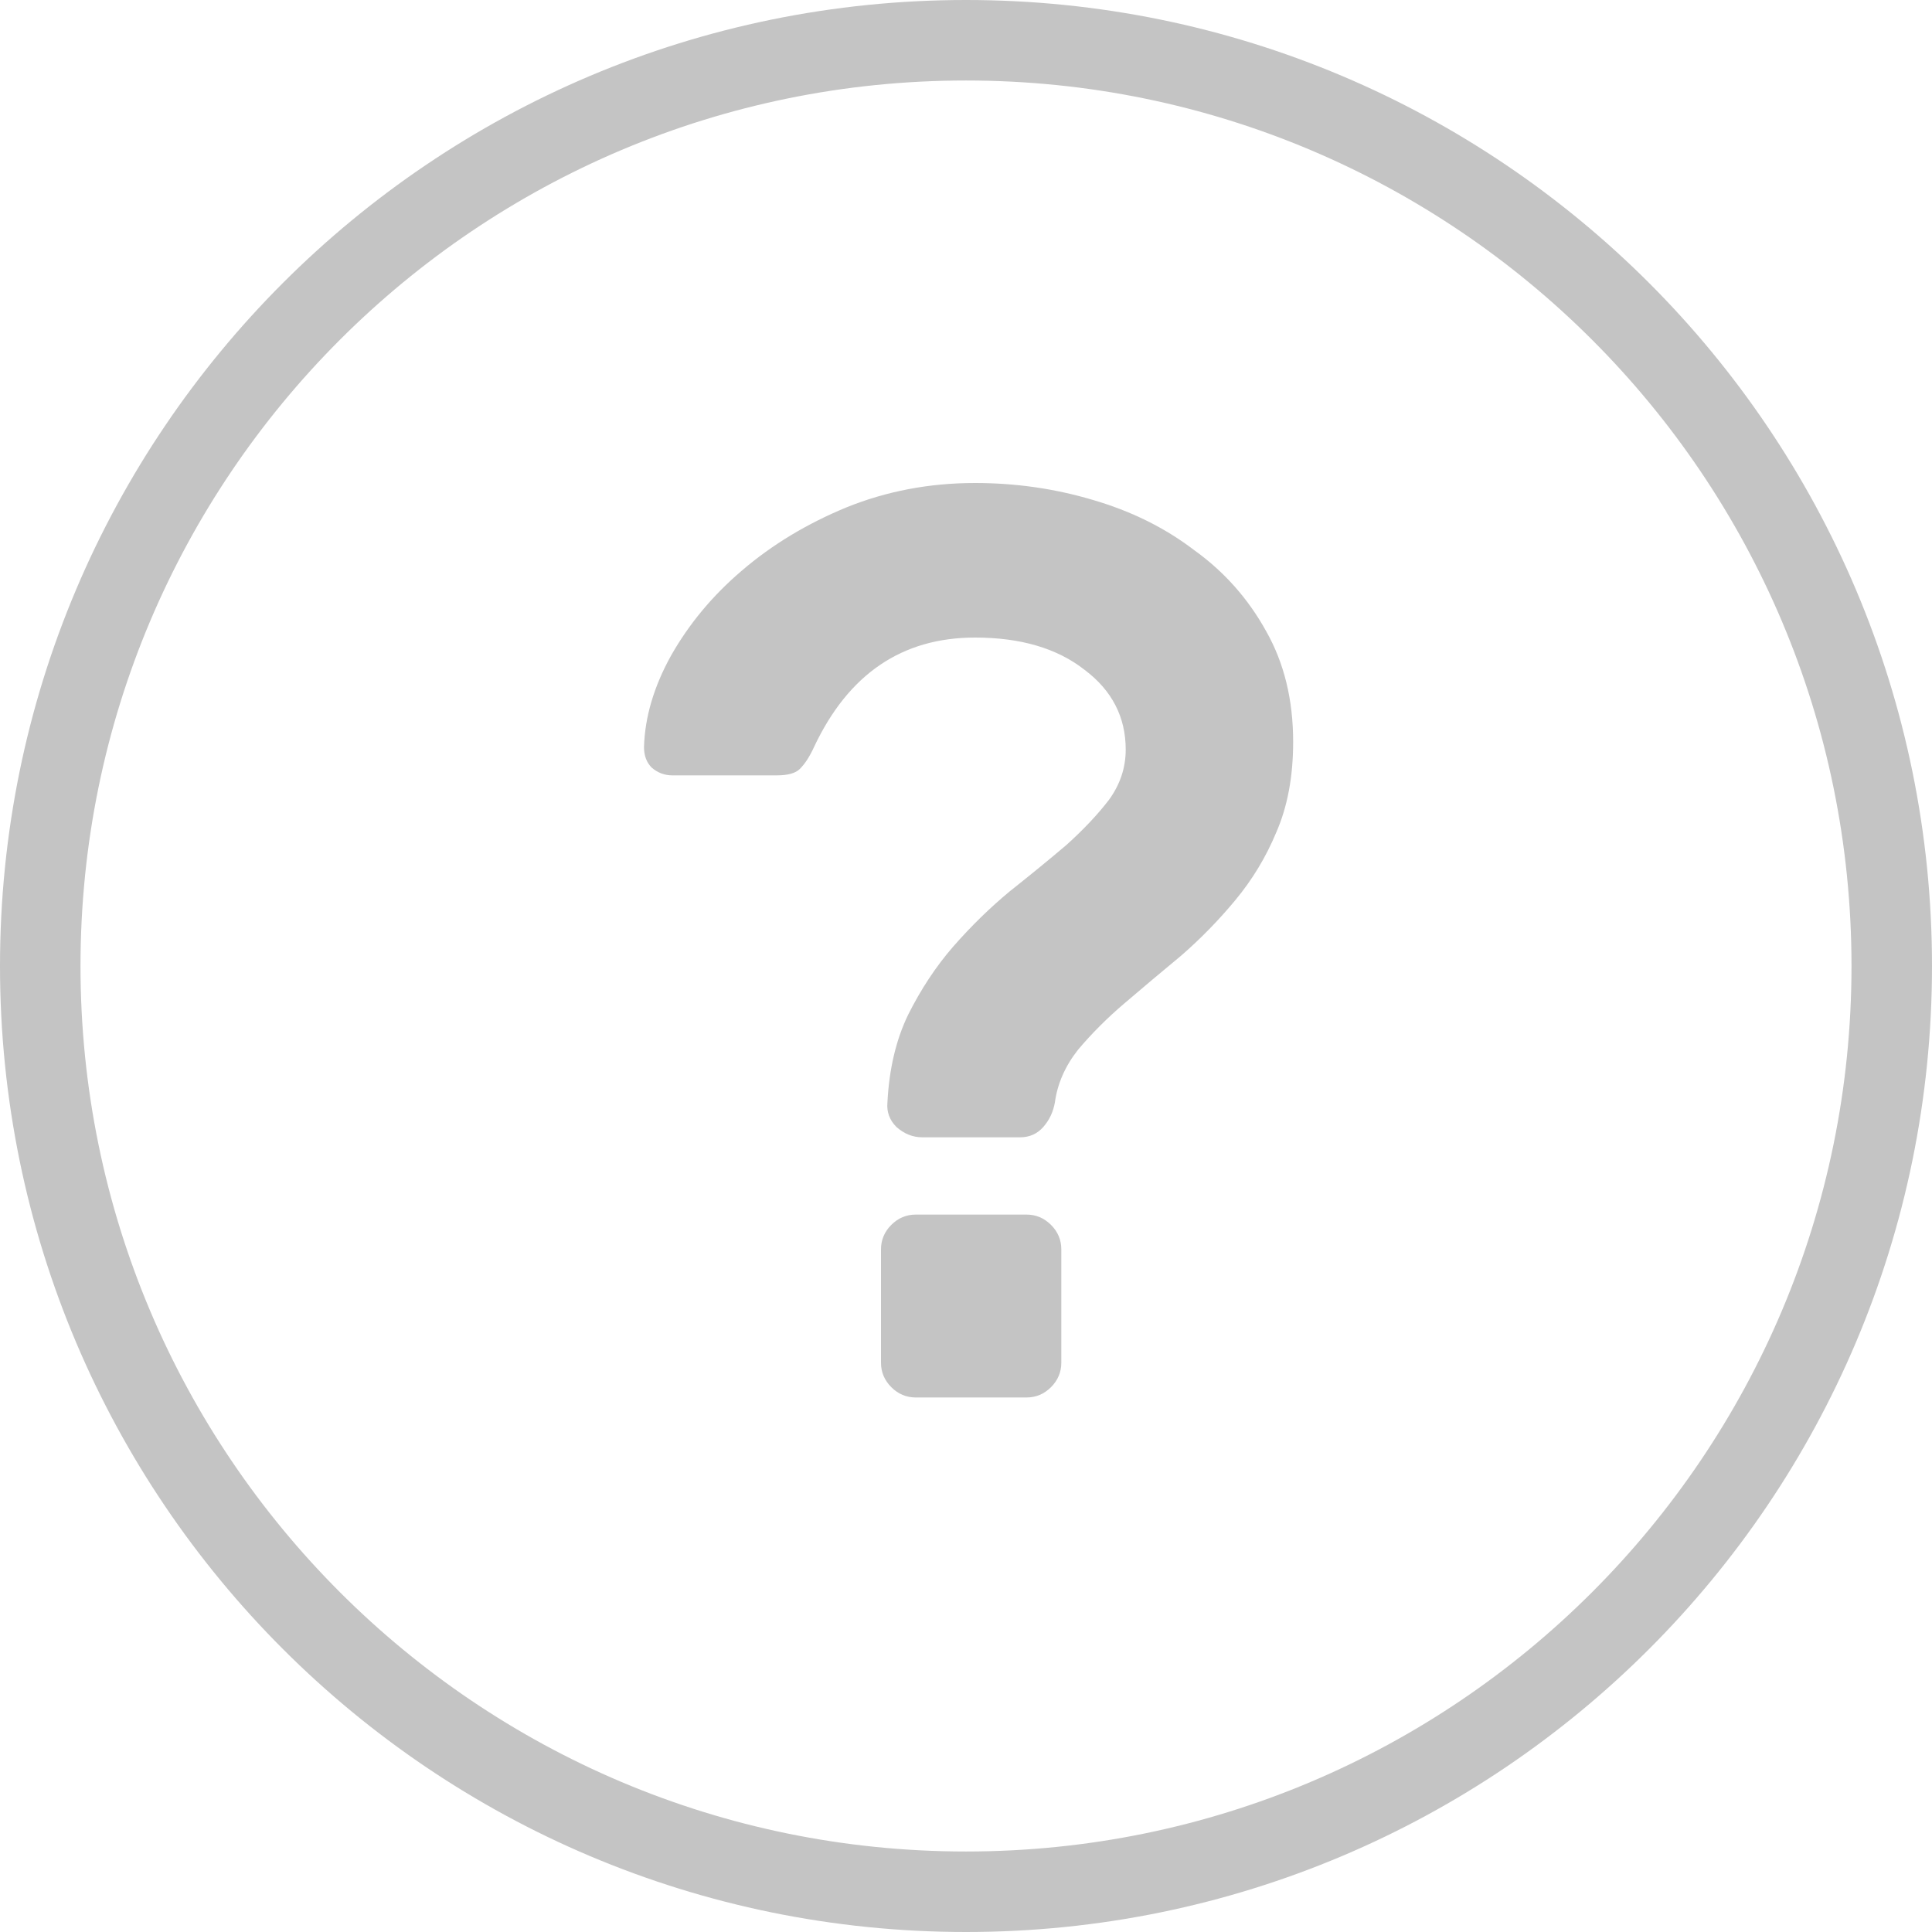
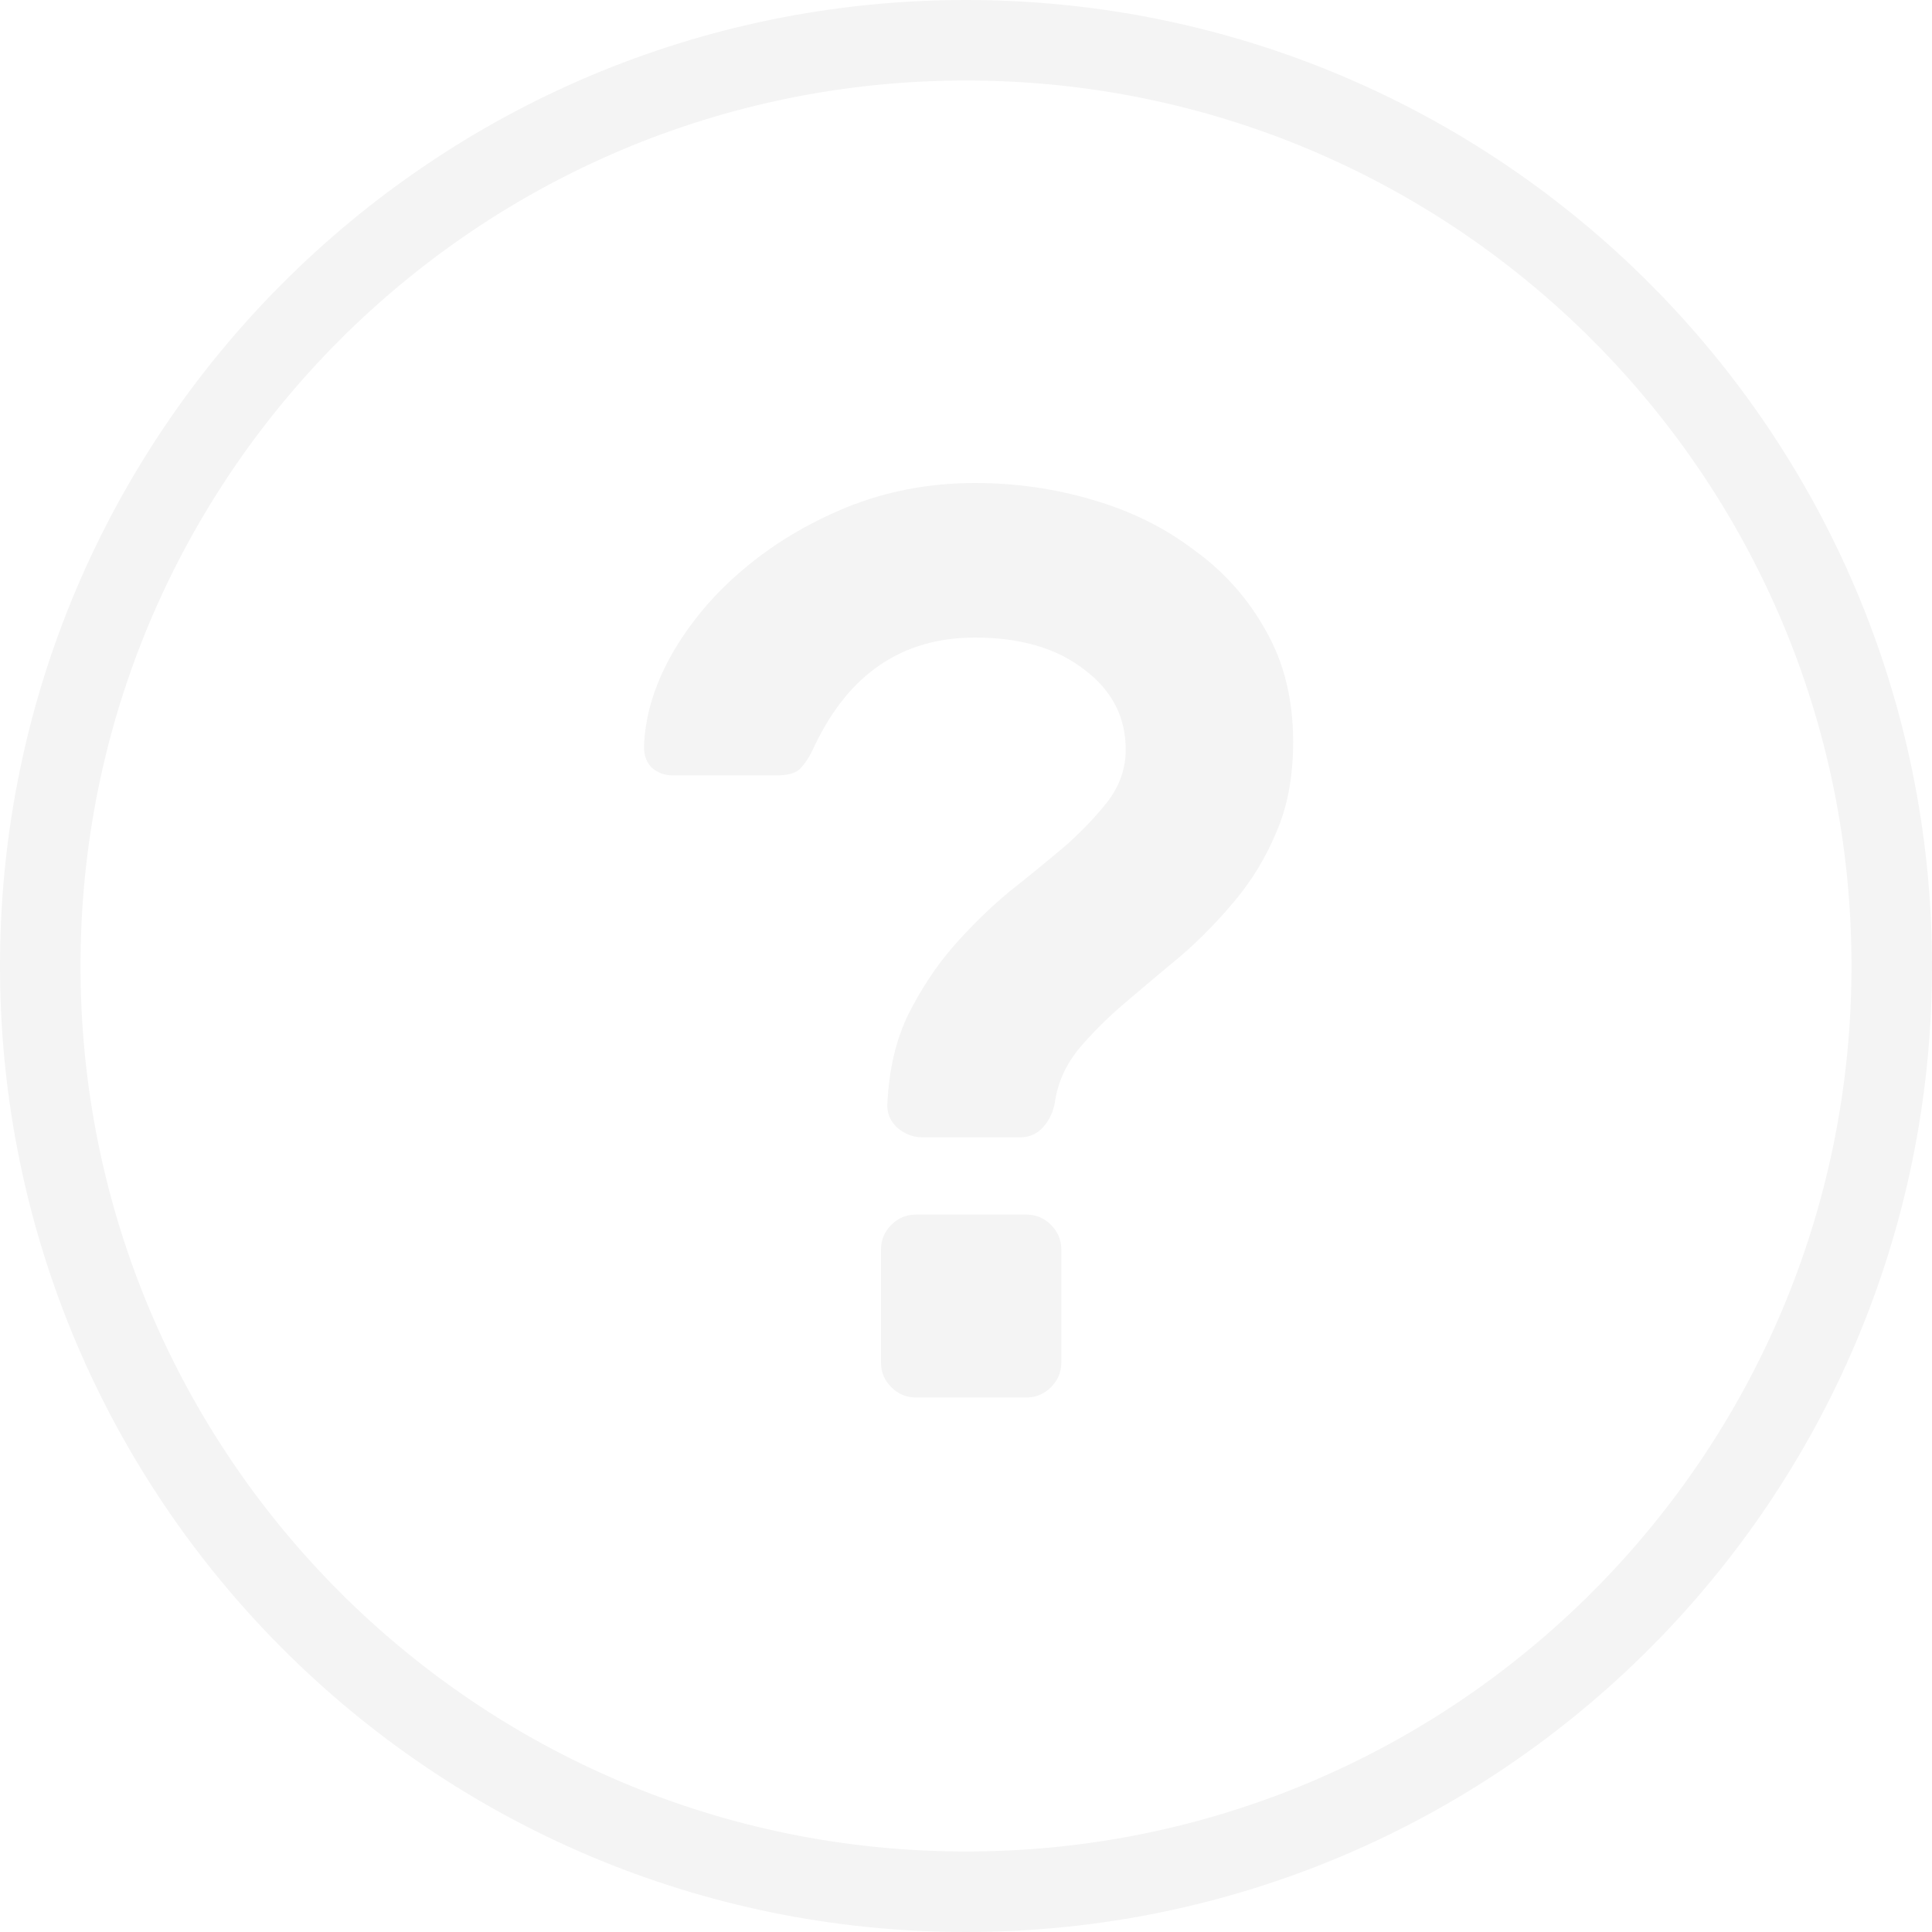
<svg xmlns="http://www.w3.org/2000/svg" width="24" height="24" viewBox="0 0 24 24" fill="none">
-   <path d="M12.752 15.088C12.869 15.088 12.971 15.131 13.056 15.216C13.141 15.301 13.184 15.403 13.184 15.52V16.928C13.184 17.045 13.141 17.147 13.056 17.232C12.971 17.317 12.869 17.36 12.752 17.36H11.376C11.259 17.36 11.157 17.317 11.072 17.232C10.987 17.147 10.944 17.045 10.944 16.928V15.52C10.944 15.403 10.987 15.301 11.072 15.216C11.157 15.131 11.259 15.088 11.376 15.088H12.752ZM12.112 6C12.613 6 13.099 6.069 13.568 6.208C14.048 6.347 14.469 6.555 14.832 6.832C15.205 7.099 15.504 7.435 15.728 7.84C15.952 8.235 16.064 8.693 16.064 9.216C16.064 9.643 15.995 10.016 15.856 10.336C15.728 10.645 15.557 10.928 15.344 11.184C15.141 11.429 14.917 11.659 14.672 11.872C14.427 12.075 14.192 12.272 13.968 12.464C13.755 12.645 13.563 12.837 13.392 13.04C13.232 13.243 13.136 13.461 13.104 13.696C13.083 13.813 13.035 13.915 12.96 14C12.885 14.085 12.789 14.128 12.672 14.128H11.456C11.339 14.128 11.232 14.085 11.136 14C11.051 13.915 11.013 13.813 11.024 13.696C11.045 13.28 11.131 12.917 11.28 12.608C11.44 12.288 11.627 12.005 11.84 11.76C12.064 11.504 12.299 11.275 12.544 11.072C12.8 10.869 13.035 10.677 13.248 10.496C13.461 10.304 13.637 10.117 13.776 9.936C13.915 9.744 13.984 9.536 13.984 9.312C13.984 8.907 13.813 8.576 13.472 8.32C13.131 8.053 12.677 7.92 12.112 7.92C11.205 7.92 10.539 8.373 10.112 9.28C10.059 9.397 10 9.488 9.936 9.552C9.883 9.605 9.787 9.632 9.648 9.632H8.352C8.256 9.632 8.171 9.6 8.096 9.536C8.032 9.472 8 9.387 8 9.28C8.011 8.907 8.123 8.528 8.336 8.144C8.56 7.749 8.853 7.397 9.216 7.088C9.589 6.768 10.021 6.507 10.512 6.304C11.013 6.101 11.547 6 12.112 6Z" fill="#C4C4C4" />
-   <circle cx="12" cy="12" r="11.5" stroke="#C4C4C4" />
+   <path d="M12.752 15.088C12.869 15.088 12.971 15.131 13.056 15.216C13.141 15.301 13.184 15.403 13.184 15.52V16.928C13.184 17.045 13.141 17.147 13.056 17.232C12.971 17.317 12.869 17.36 12.752 17.36H11.376C11.259 17.36 11.157 17.317 11.072 17.232C10.987 17.147 10.944 17.045 10.944 16.928V15.52C10.944 15.403 10.987 15.301 11.072 15.216C11.157 15.131 11.259 15.088 11.376 15.088H12.752ZM12.112 6C12.613 6 13.099 6.069 13.568 6.208C14.048 6.347 14.469 6.555 14.832 6.832C15.205 7.099 15.504 7.435 15.728 7.84C15.952 8.235 16.064 8.693 16.064 9.216C16.064 9.643 15.995 10.016 15.856 10.336C15.728 10.645 15.557 10.928 15.344 11.184C15.141 11.429 14.917 11.659 14.672 11.872C14.427 12.075 14.192 12.272 13.968 12.464C13.755 12.645 13.563 12.837 13.392 13.04C13.232 13.243 13.136 13.461 13.104 13.696C13.083 13.813 13.035 13.915 12.96 14C12.885 14.085 12.789 14.128 12.672 14.128H11.456C11.339 14.128 11.232 14.085 11.136 14C11.051 13.915 11.013 13.813 11.024 13.696C11.045 13.28 11.131 12.917 11.28 12.608C11.44 12.288 11.627 12.005 11.84 11.76C12.064 11.504 12.299 11.275 12.544 11.072C12.8 10.869 13.035 10.677 13.248 10.496C13.461 10.304 13.637 10.117 13.776 9.936C13.915 9.744 13.984 9.536 13.984 9.312C13.984 8.907 13.813 8.576 13.472 8.32C13.131 8.053 12.677 7.92 12.112 7.92C11.205 7.92 10.539 8.373 10.112 9.28C10.059 9.397 10 9.488 9.936 9.552C9.883 9.605 9.787 9.632 9.648 9.632H8.352C8.256 9.632 8.171 9.6 8.096 9.536C8.032 9.472 8 9.387 8 9.28C8.011 8.907 8.123 8.528 8.336 8.144C8.56 7.749 8.853 7.397 9.216 7.088C9.589 6.768 10.021 6.507 10.512 6.304C11.013 6.101 11.547 6 12.112 6Z" fill="#F4F4F4" />
+   <circle cx="12" cy="12" r="11.5" stroke="#F4F4F4" />
</svg>
